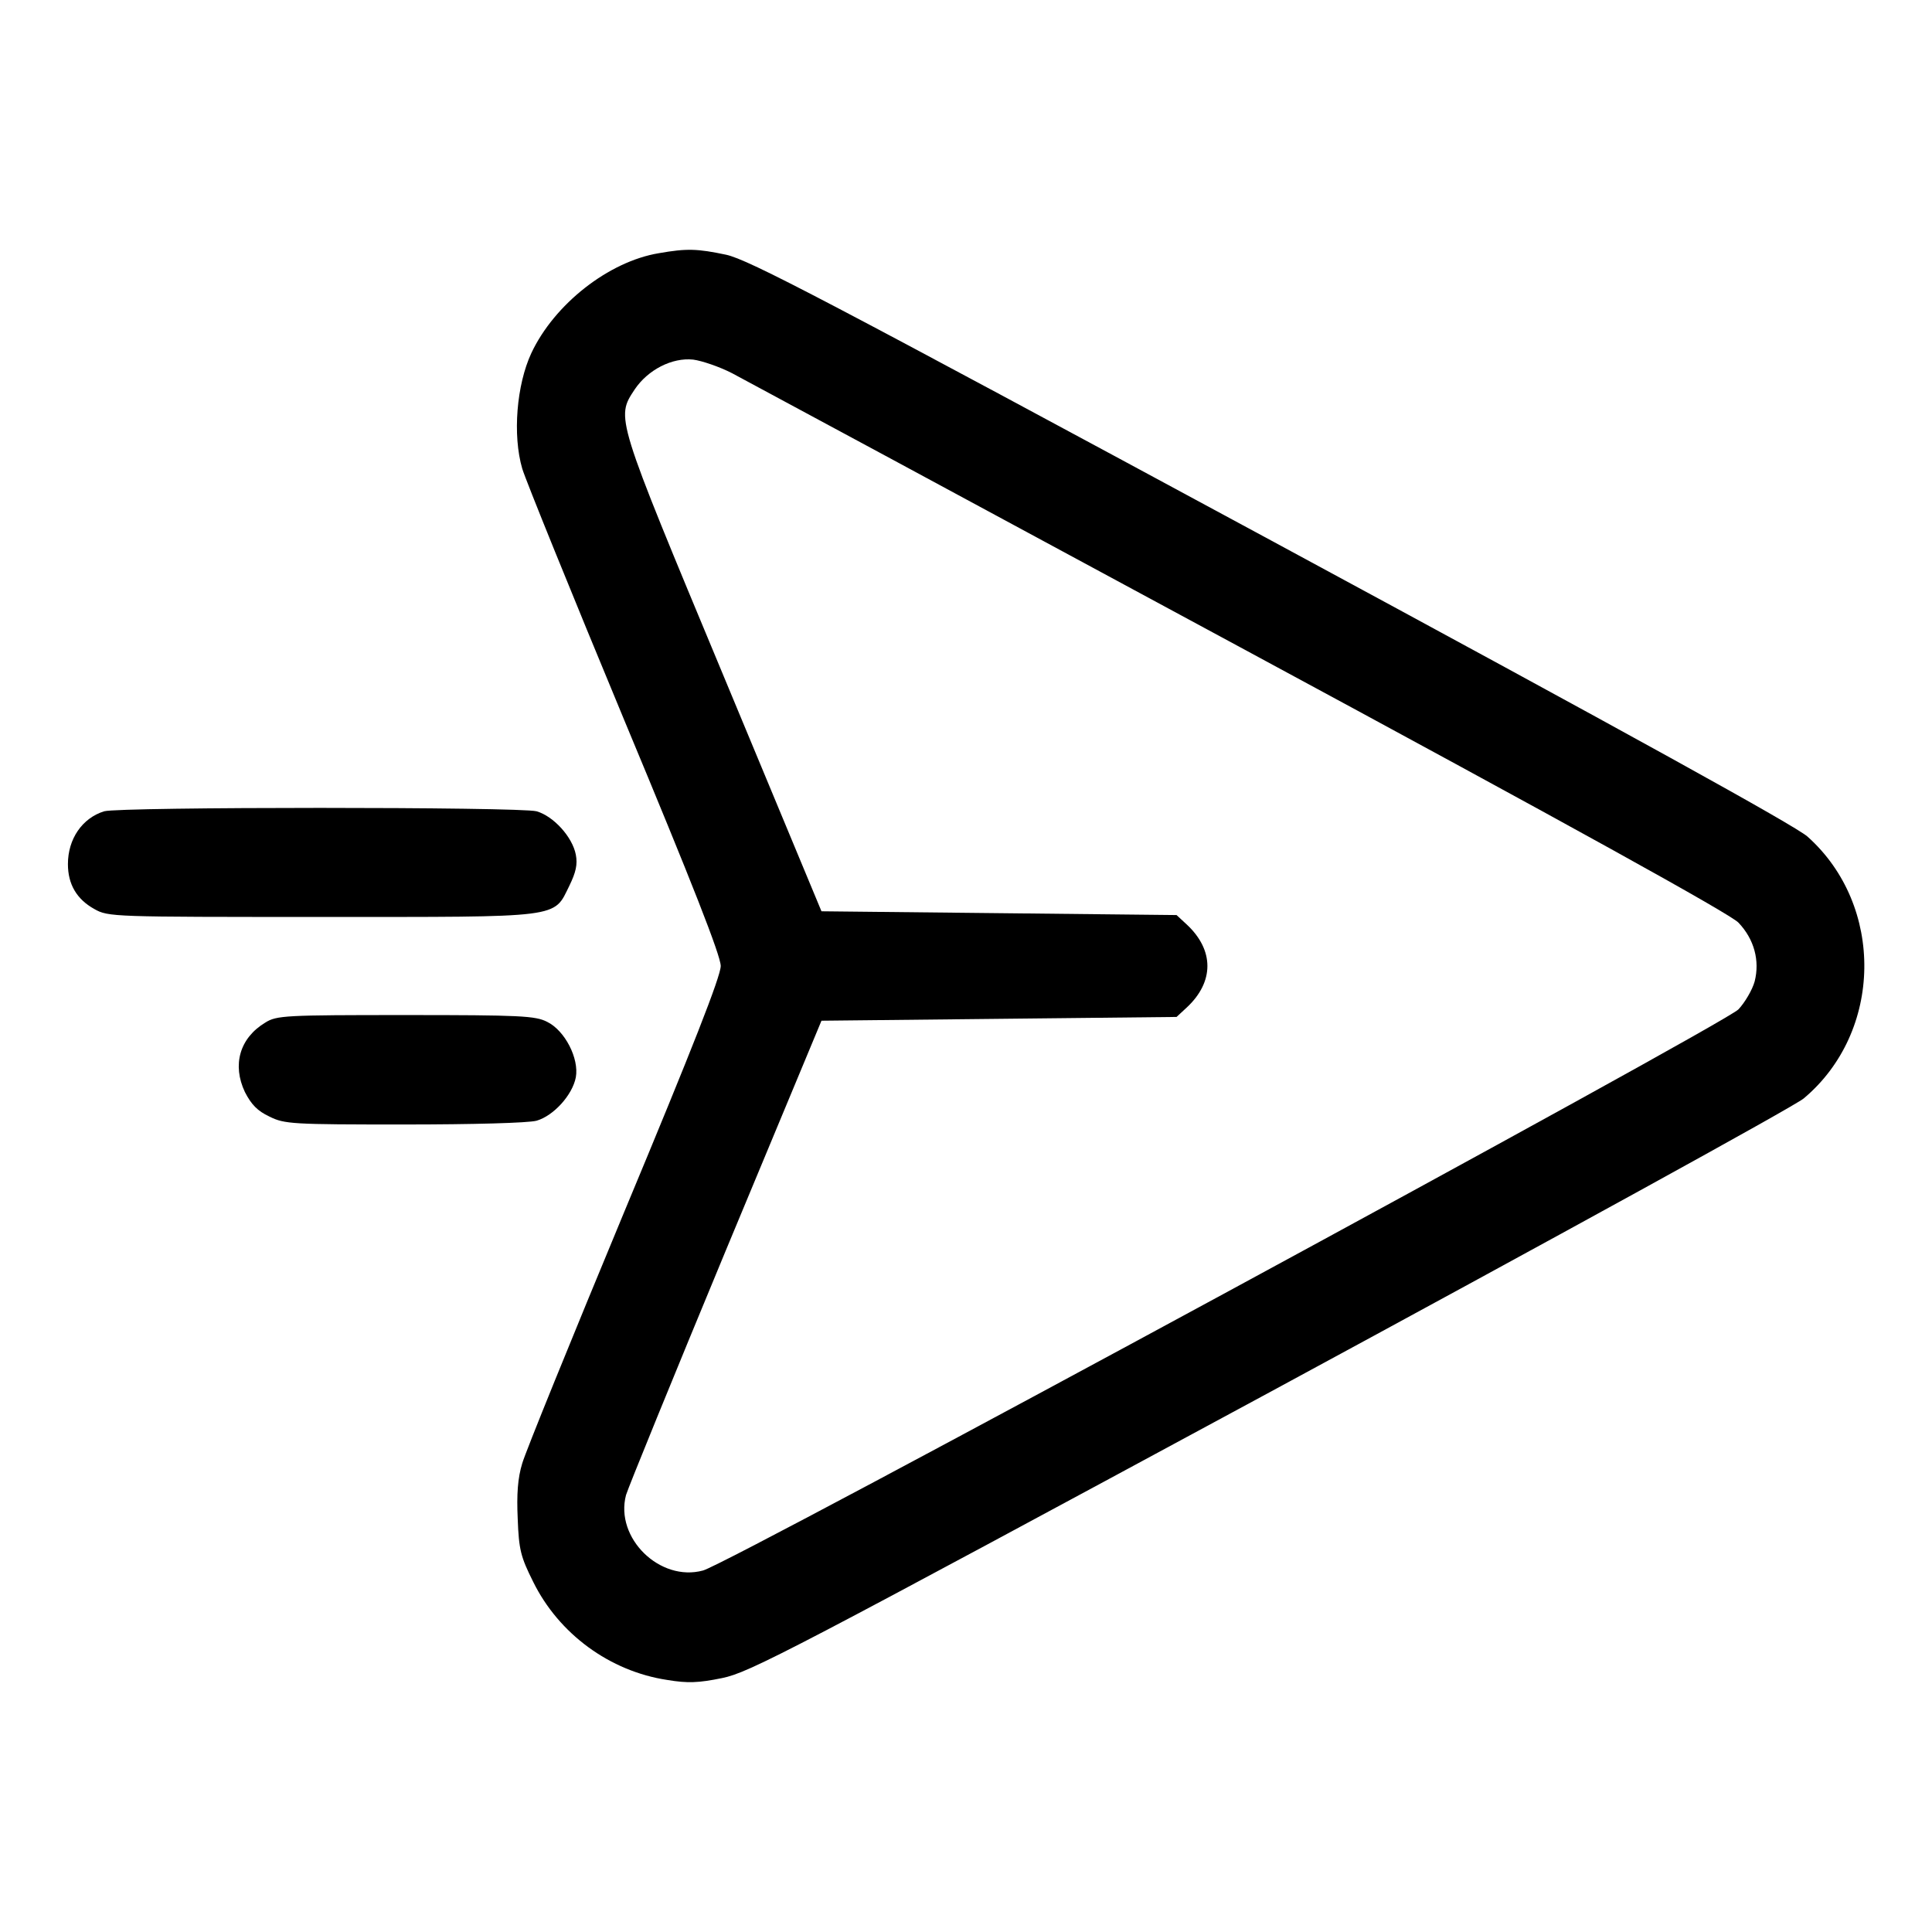
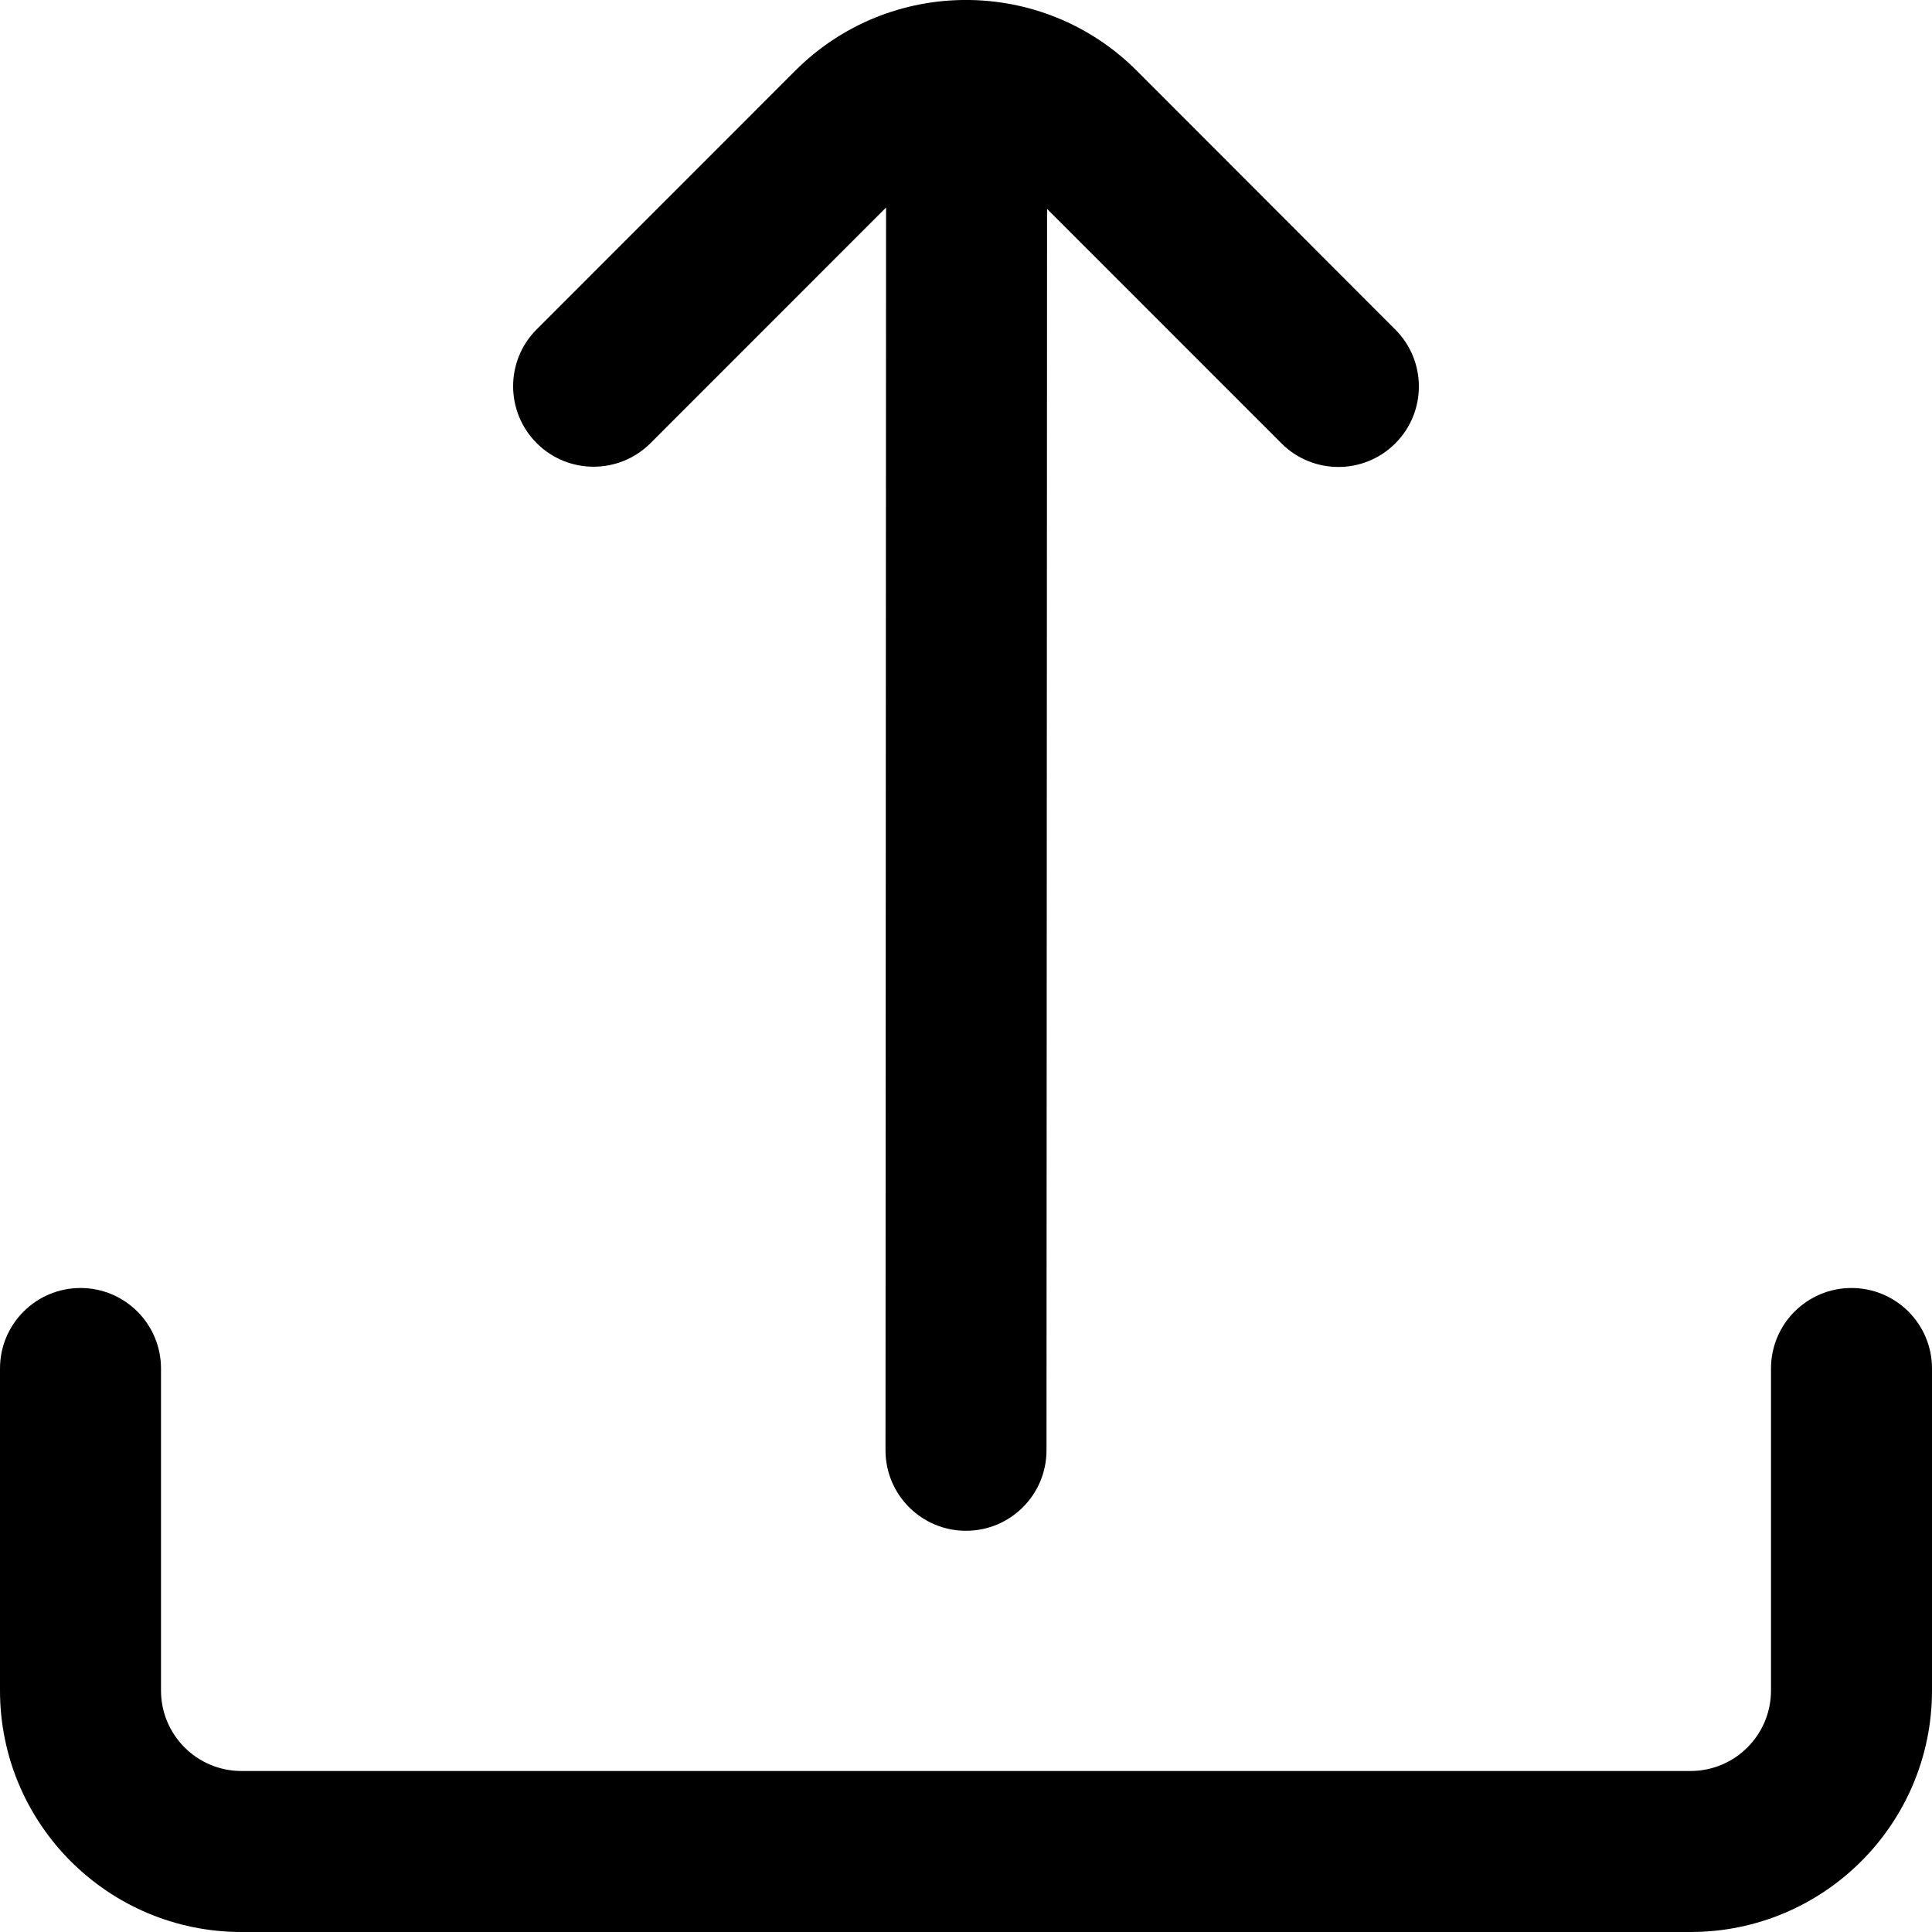
- <svg xmlns="http://www.w3.org/2000/svg" version="1.0" width="512pt" height="512pt" viewBox="0 0 512 512" preserveAspectRatio="xMidYMid meet">
-   <g transform="translate(0,512) scale(0.1,-0.1)" fill="currentColor" stroke="none">
-     <path d="M1746 4449 c-133 -22 -277 -135 -338 -265 -39 -84 -50 -217 -24 -306 9 -30 131 -331 271 -668 181 -434 255 -623 255 -650 0 -27 -74 -216 -255 -650 -140 -337 -262 -637 -271 -668 -12 -39 -15 -82 -12 -147 3 -82 8 -101 41 -167 68 -138 203 -237 355 -260 54 -9 83 -8 146 5 73 15 178 70 1450 757 754 408 1391 758 1416 779 210 176 215 511 10 694 -33 29 -467 269 -1422 785 -1187 641 -1384 744 -1444 757 -76 16 -104 17 -178 4z m194 -318 c34 -18 641 -345 1348 -727 882 -476 1297 -706 1319 -729 42 -44 57 -101 43 -156 -6 -22 -26 -56 -43 -74 -37 -39 -2674 -1469 -2744 -1487 -114 -31 -234 86 -204 200 6 20 125 312 264 647 l254 610 471 5 470 5 27 25 c73 68 73 152 0 220 l-27 25 -470 5 -471 5 -260 625 c-287 689 -285 682 -235 758 35 52 99 85 155 79 23 -3 70 -19 103 -36z" />
-     <path d="M276 2970 c-58 -18 -96 -73 -96 -140 0 -53 23 -93 70 -119 37 -21 48 -21 601 -21 644 0 615 -4 658 83 17 35 22 56 17 82 -9 47 -59 102 -104 115 -45 12 -1104 12 -1146 0z" />
-     <path d="M703 2410 c-68 -41 -88 -112 -54 -184 17 -33 33 -50 65 -65 40 -20 60 -21 357 -21 182 0 329 4 351 10 45 13 95 68 104 115 9 50 -29 124 -76 147 -31 16 -71 18 -375 18 -319 0 -342 -1 -372 -20z" />
-   </g>
+ <svg xmlns="http://www.w3.org/2000/svg" id="Outline" viewBox="0 0 24 24" width="512" height="512">
+   <path d="M11.007,2.578,11,18.016a1,1,0,0,0,1,1h0a1,1,0,0,0,1-1l.007-15.421,2.912,2.913a1,1,0,0,0,1.414,0h0a1,1,0,0,0,0-1.414L14.122.879a3,3,0,0,0-4.244,0L6.667,4.091a1,1,0,0,0,0,1.414h0a1,1,0,0,0,1.414,0Z" />
+   <path d="M22,17v4a1,1,0,0,1-1,1H3a1,1,0,0,1-1-1V17a1,1,0,0,0-1-1H1a1,1,0,0,0-1,1v4a3,3,0,0,0,3,3H21a3,3,0,0,0,3-3V17a1,1,0,0,0-1-1h0A1,1,0,0,0,22,17Z" />
</svg>
